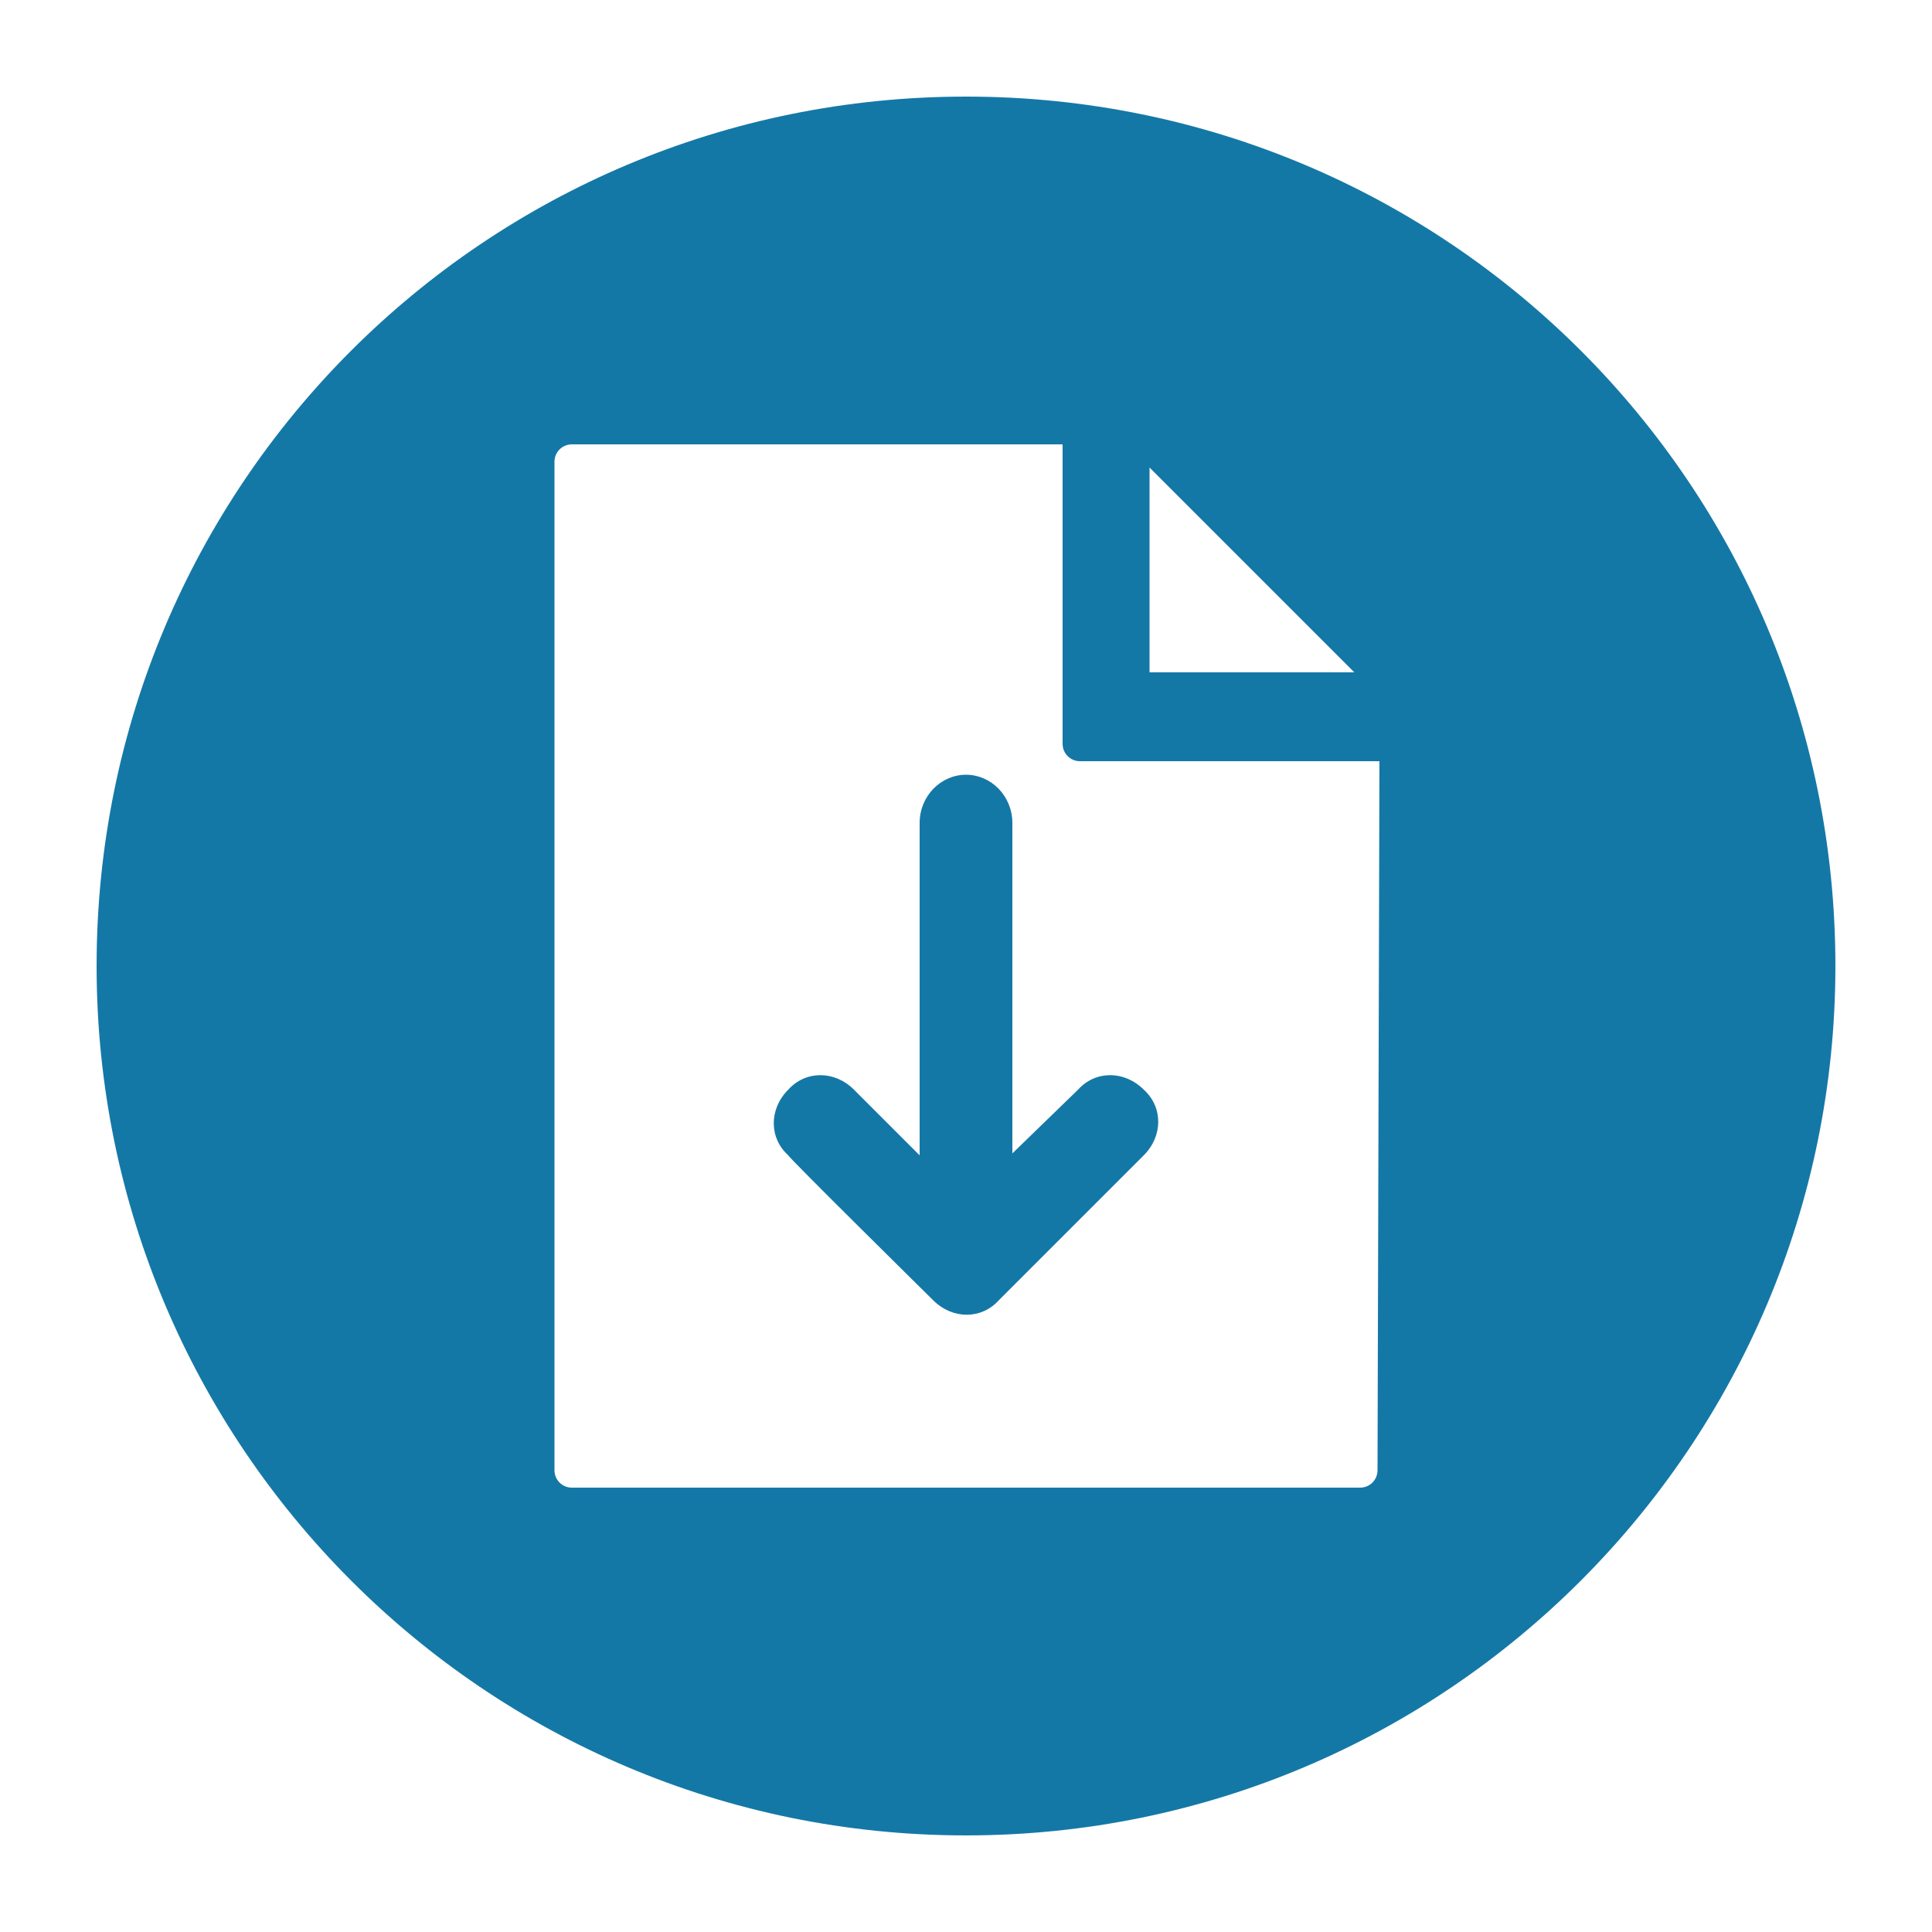
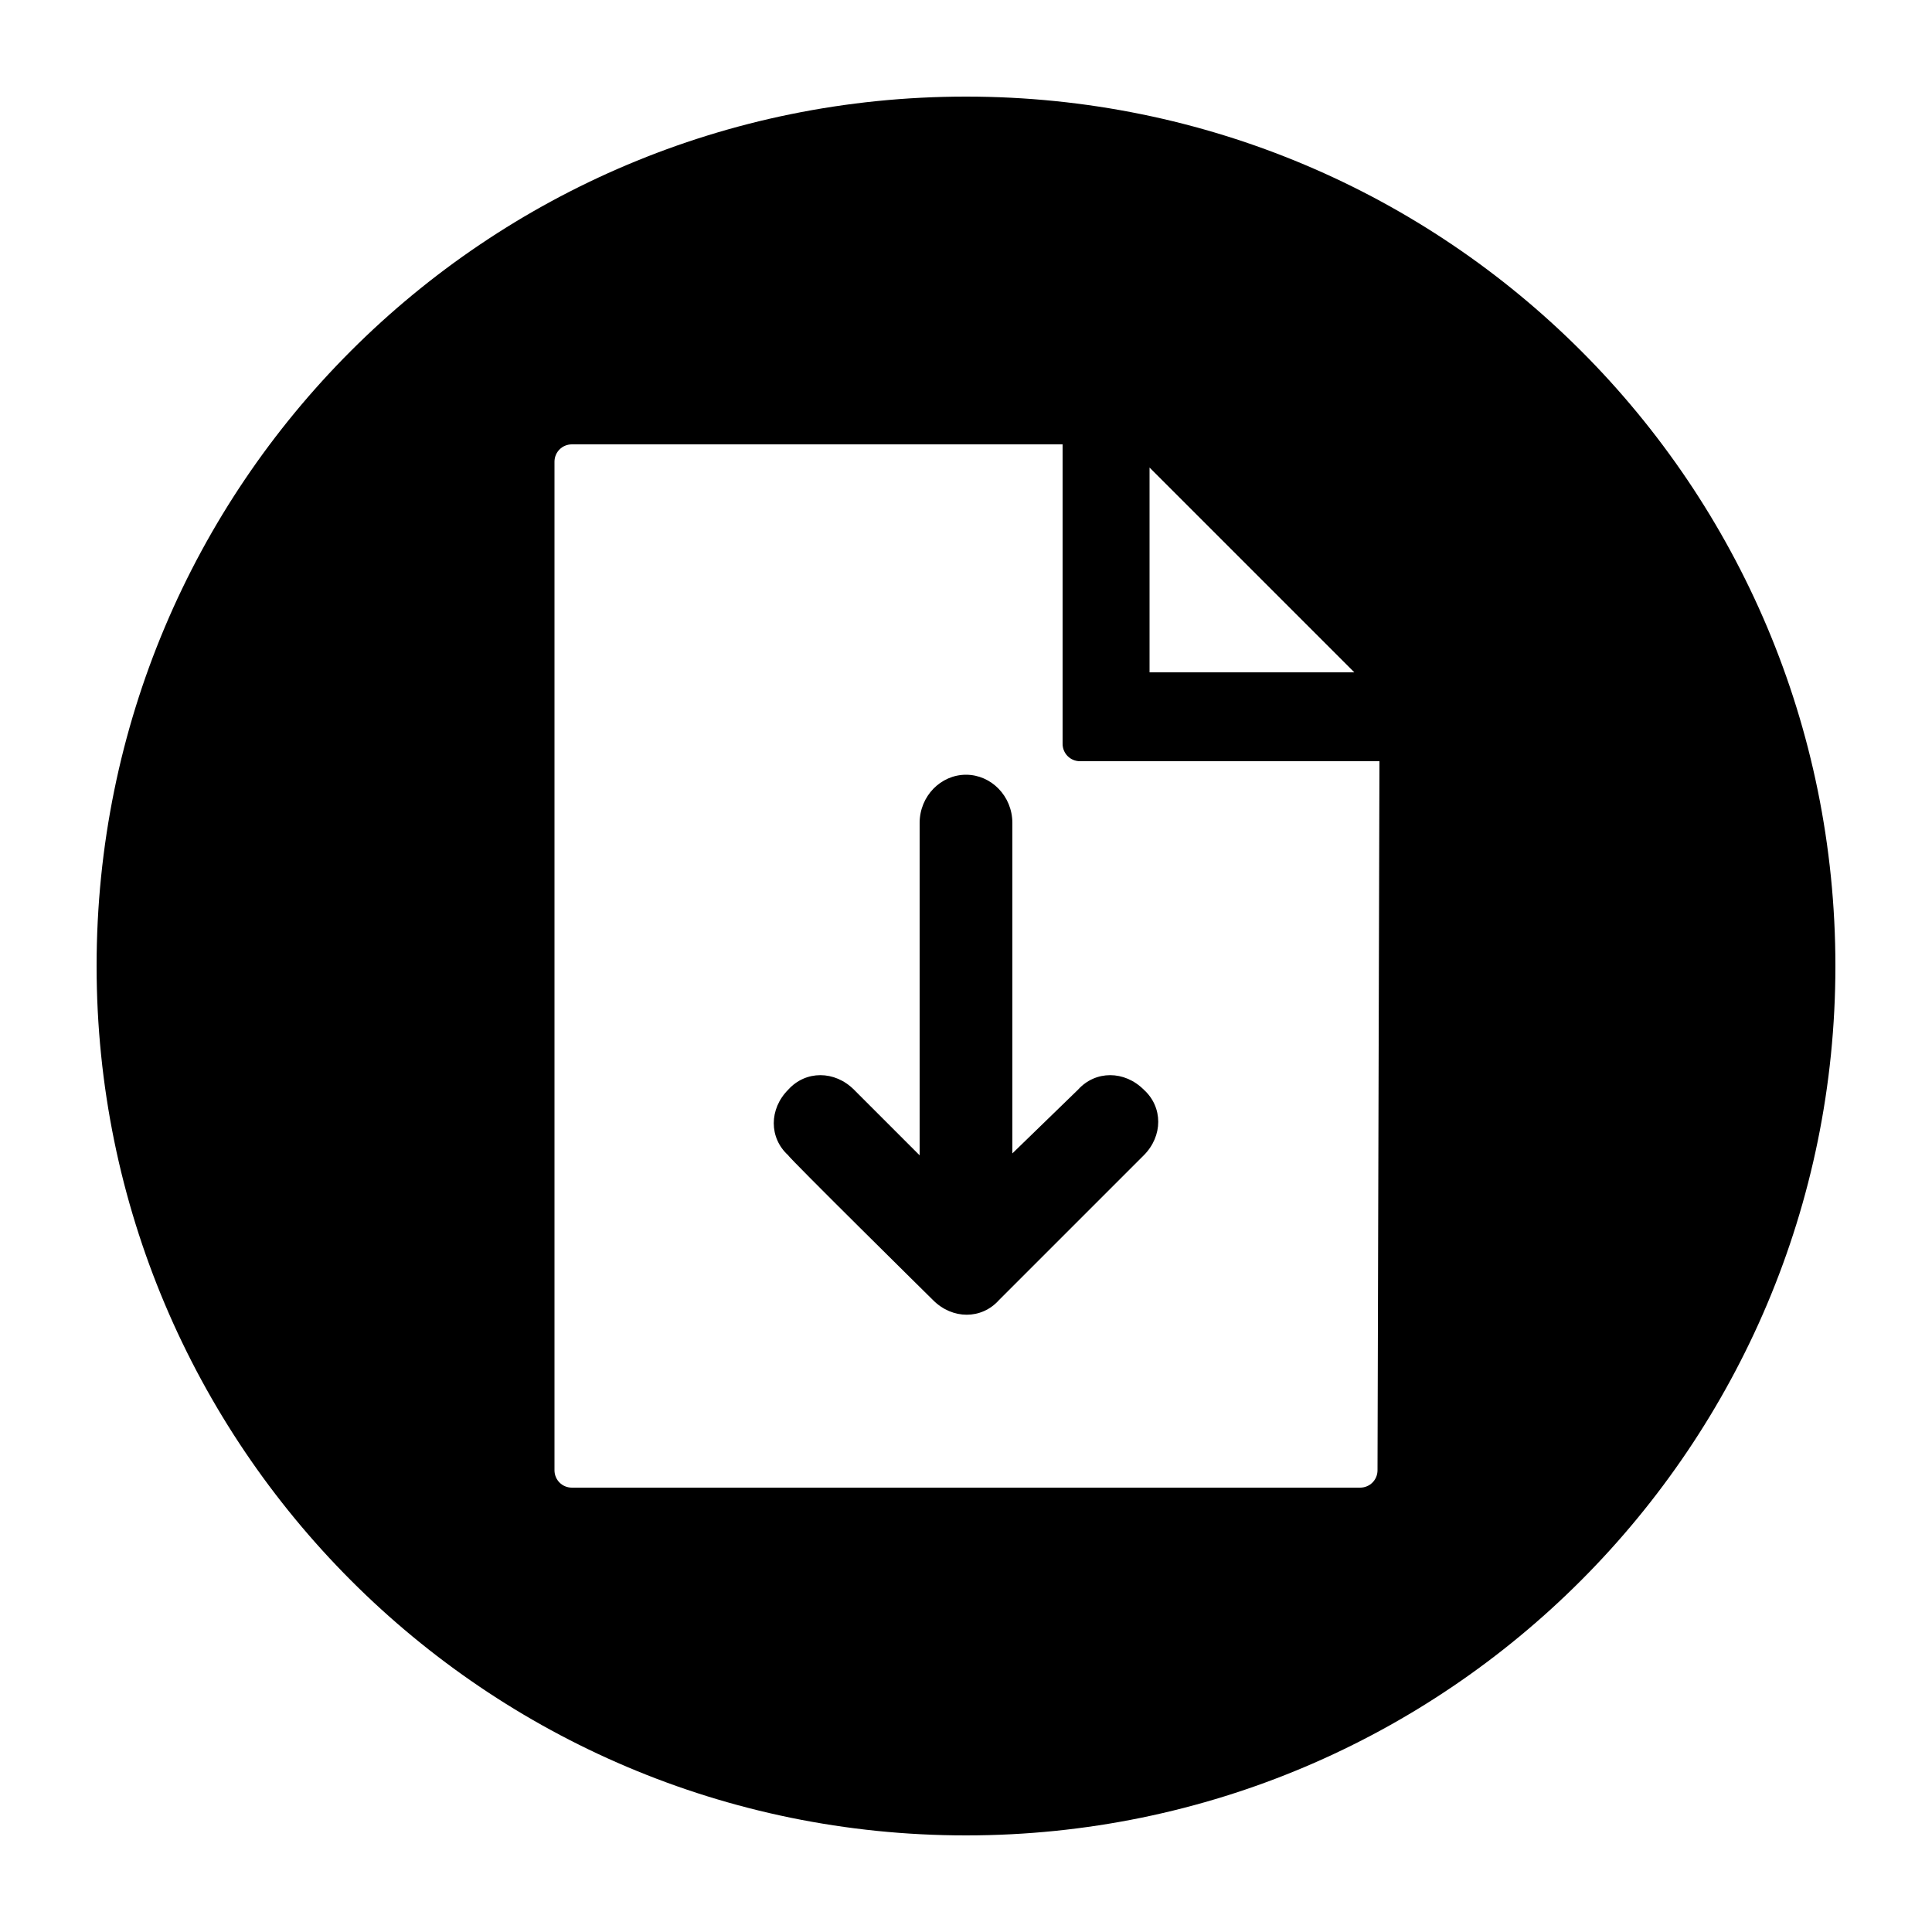
<svg xmlns="http://www.w3.org/2000/svg" version="1.1" x="0px" y="0px" viewBox="0 0 100 100" width="25px" height="25px" style="enable-background:new 0 0 100 100;" xml:space="preserve">
-   <style type="text/css">
- 	.st0{fill:#1478A6;}
- </style>
  <path class="st0" d="M50,5C25.1,5,5,25.1,5,50c0,24.8,20.1,45,45,45s45-20.2,45-45C95,25.1,74.9,5,50,5L50,5z M70.1,34.8H59.5V24.2  L70.1,34.8z M71.3,76.1c0,0.5-0.4,0.9-0.9,0.9H29.6c-0.5,0-0.9-0.4-0.9-0.9V23.9c0-0.5,0.4-0.9,0.9-0.9H55v15.5  c0,0.5,0.4,0.9,0.9,0.9h15.5L71.3,76.1L71.3,76.1z M52.4,59.7V42.6c0-1.4-1.1-2.5-2.4-2.5c-1.3,0-2.4,1.1-2.4,2.5v17.2  c0,0-3.3-3.3-3.4-3.4c-1-1-2.5-1-3.4,0c-1,1-1,2.5,0,3.4c0,0.1,7.5,7.5,7.5,7.5c1,1,2.5,1,3.4,0c0,0,7.3-7.3,7.5-7.5  c1-1,1-2.5,0-3.4c-1-1-2.5-1-3.4,0L52.4,59.7z" />
</svg>
